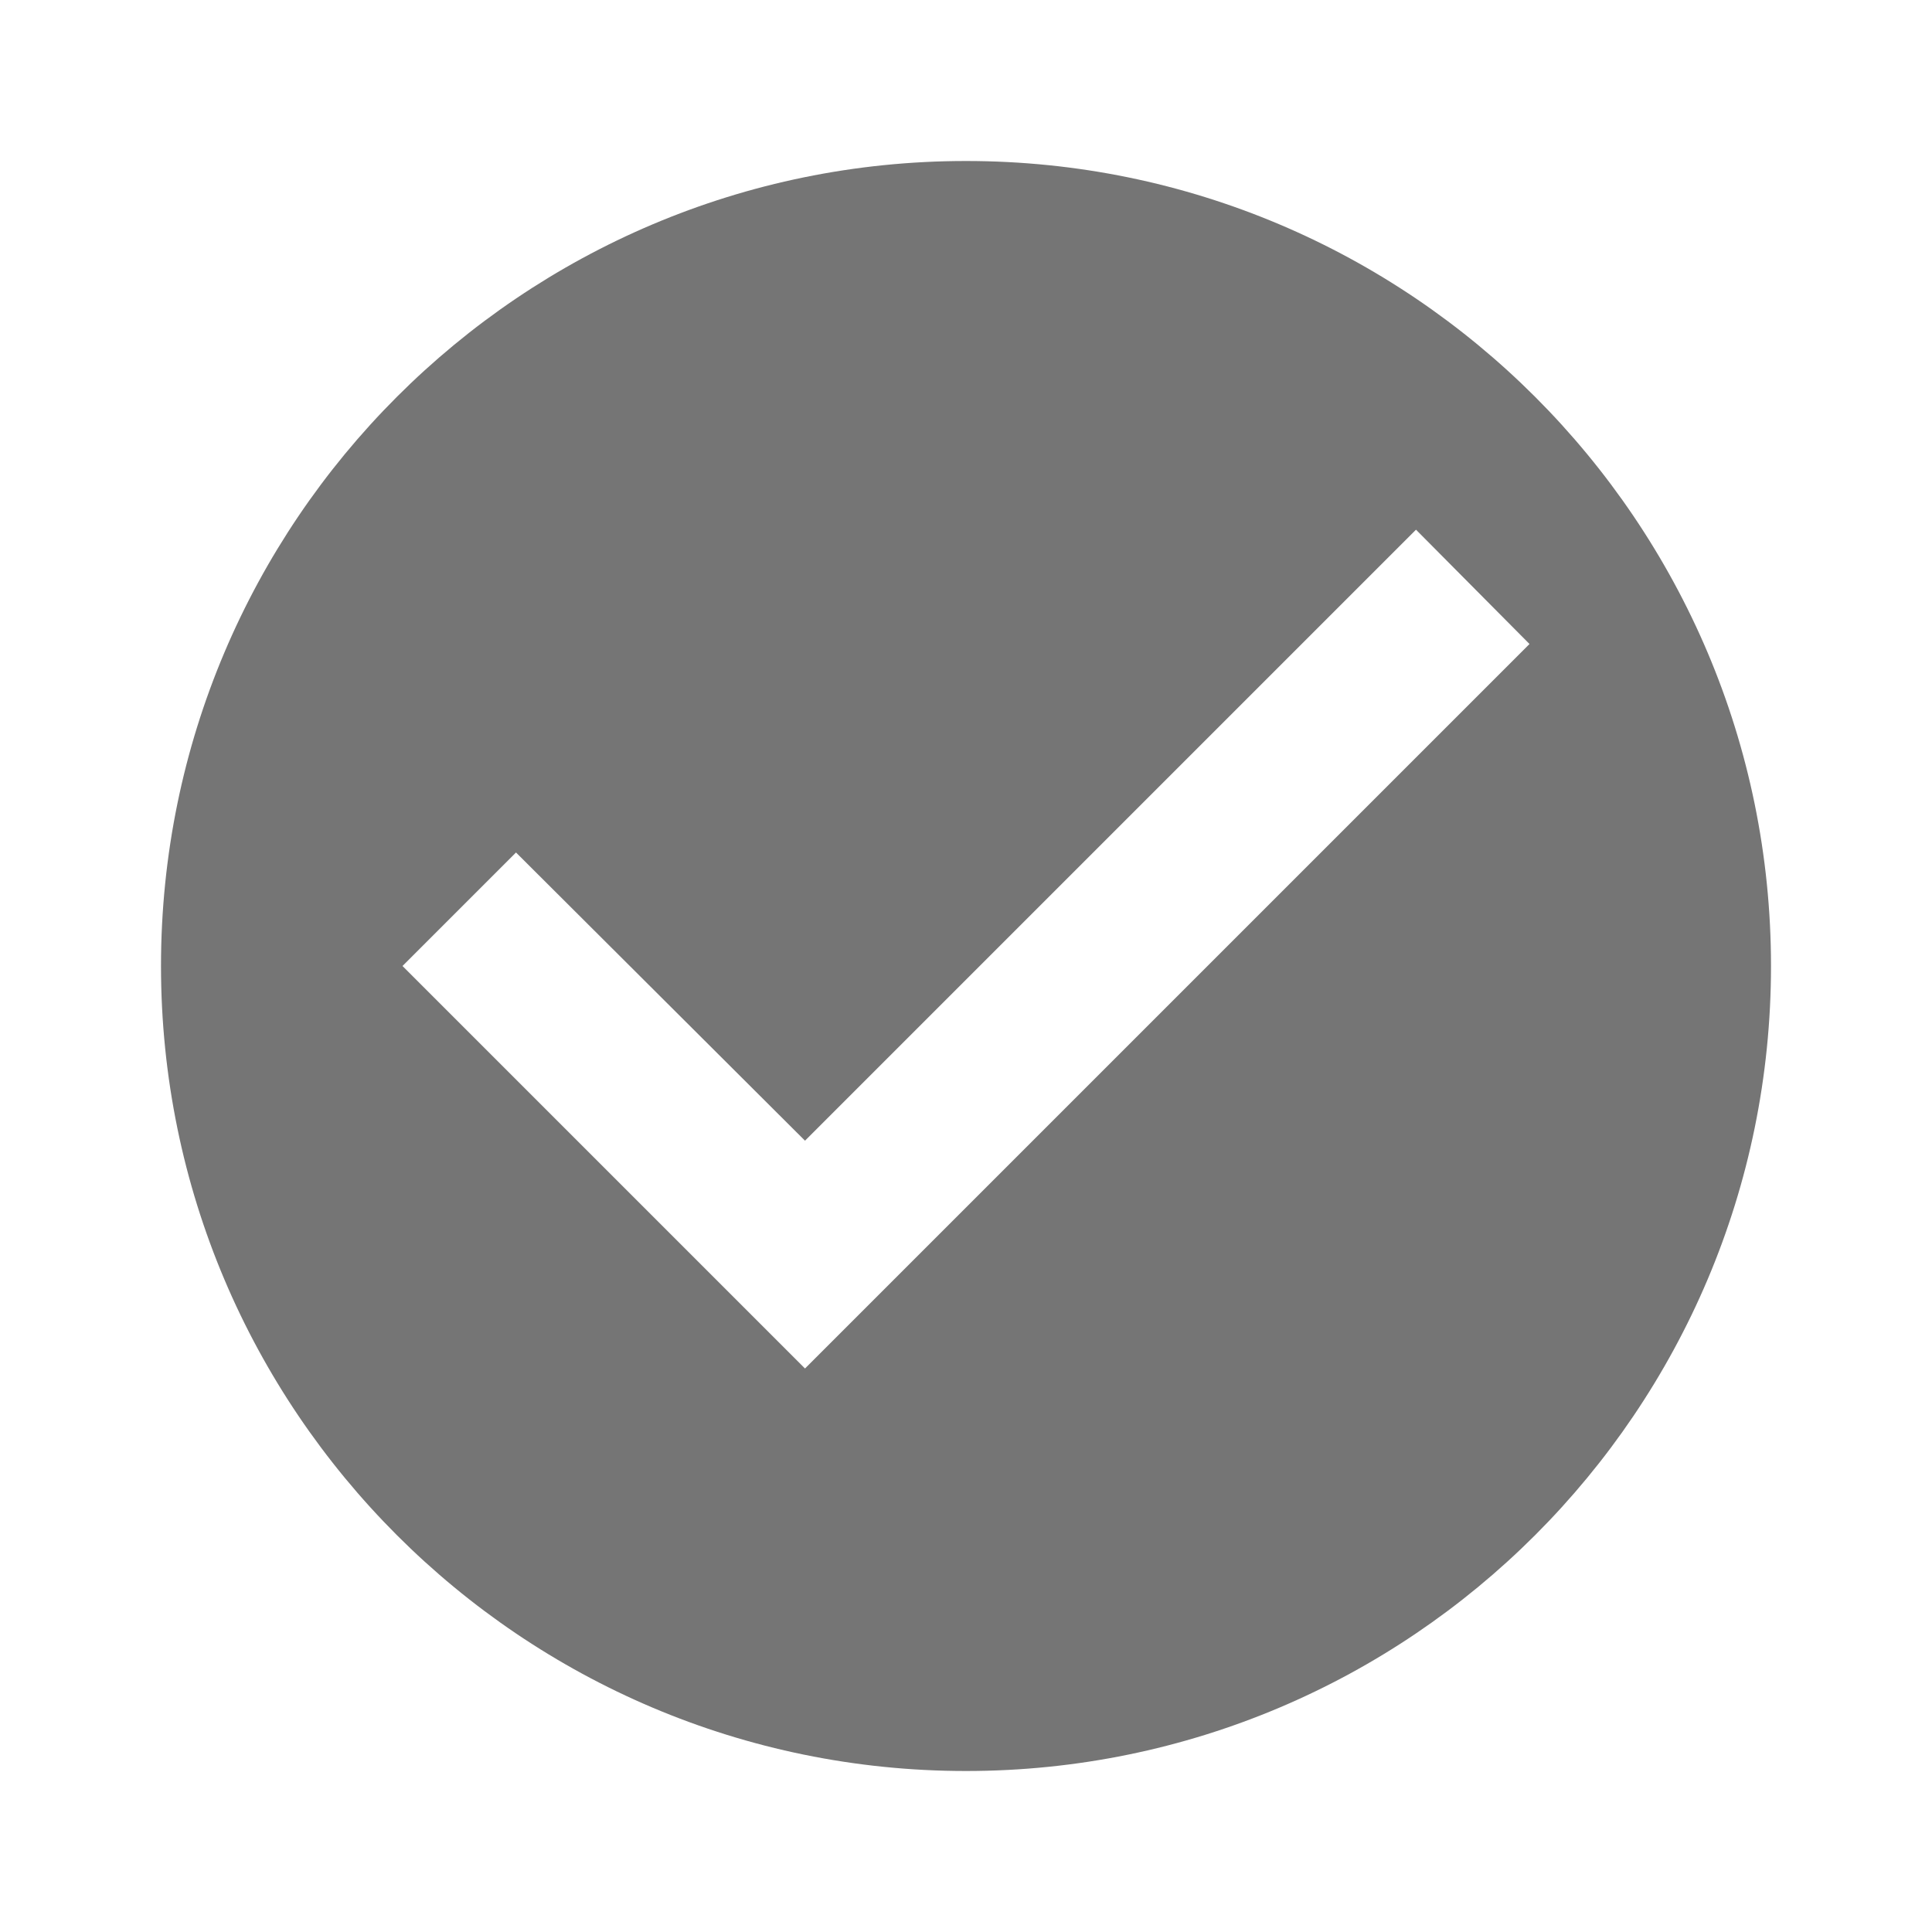
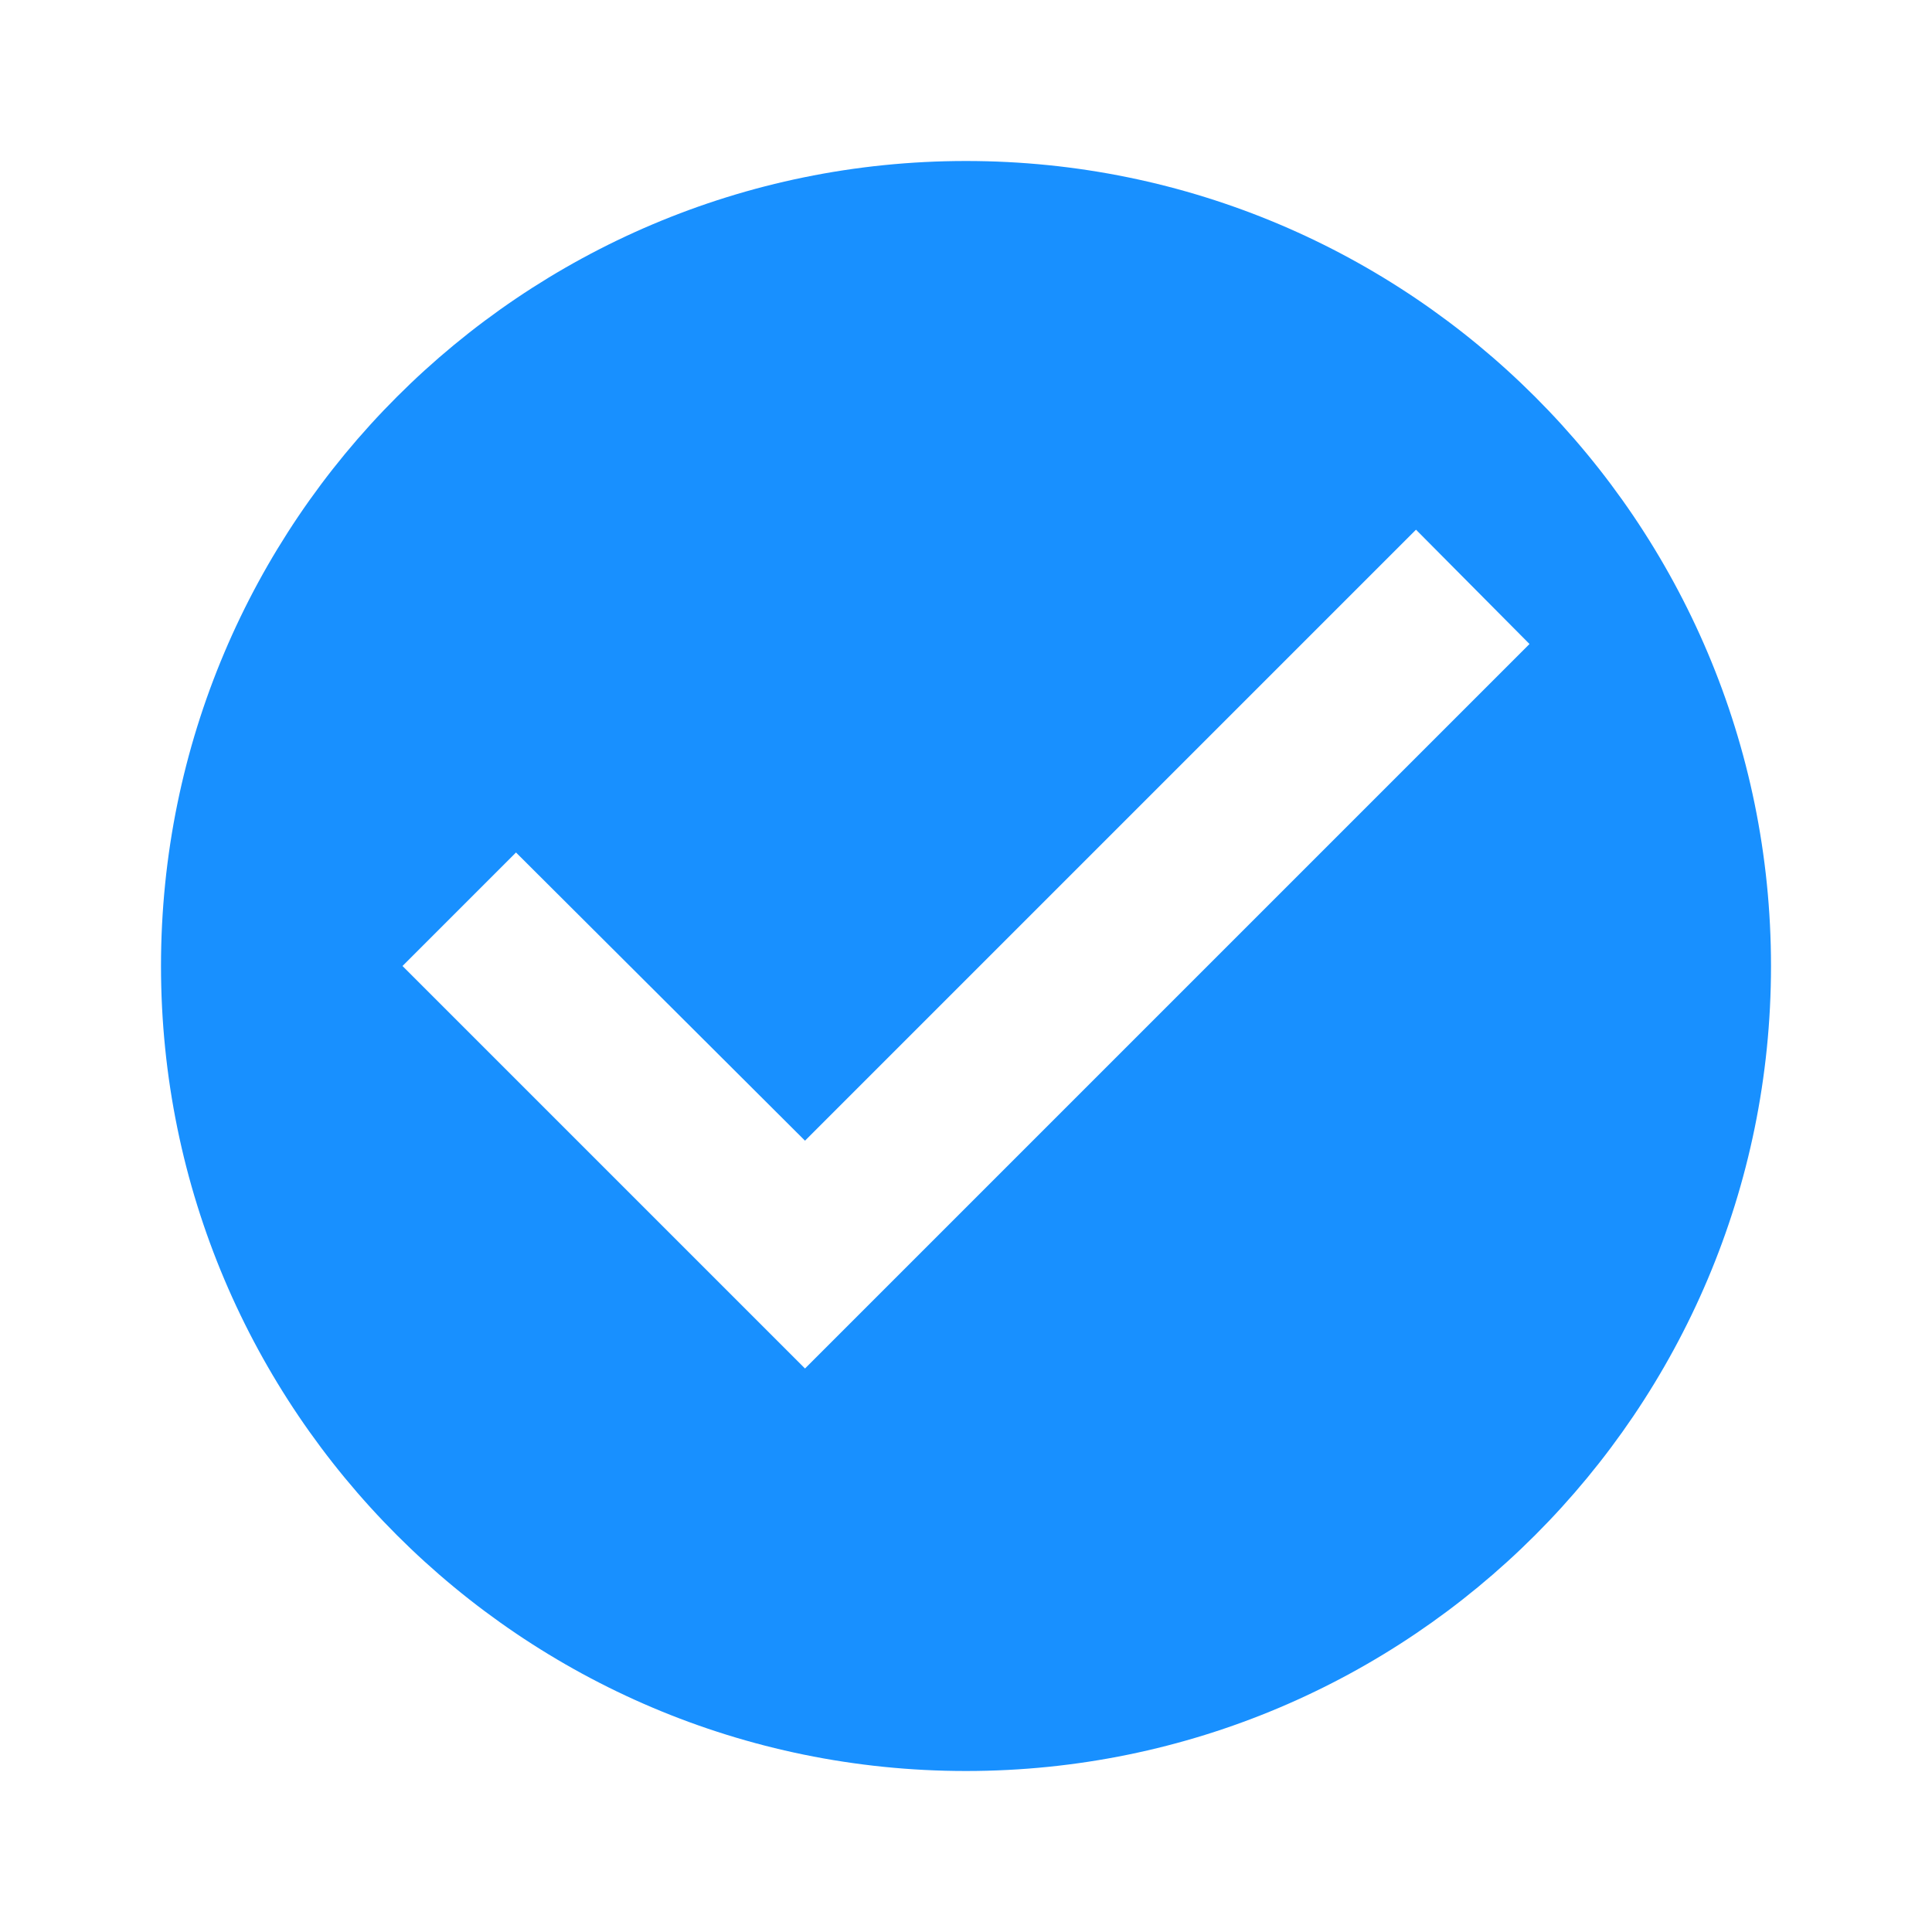
<svg xmlns="http://www.w3.org/2000/svg" width="24" height="24" viewBox="0 0 24 24" fill="none">
-   <path fill-rule="evenodd" clip-rule="evenodd" d="M2 12C2 6.48 6.48 2 12 2C17.52 2 22 6.48 22 12C22 17.52 17.52 22 12 22C6.48 22 2 17.52 2 12ZM5 12L10 17L19 8L17.59 6.58L10 14.17L6.41 10.59L5 12Z" fill="black" fill-opacity="0.54" />
+   <path fill-rule="evenodd" clip-rule="evenodd" d="M2 12C2 6.48 6.48 2 12 2C17.52 2 22 6.48 22 12C22 17.52 17.52 22 12 22C6.48 22 2 17.52 2 12ZM5 12L10 17L19 8L17.59 6.58L10 14.17L6.41 10.59L5 12Z" fill="#1890FF" fill-opacity="1" />
</svg>
